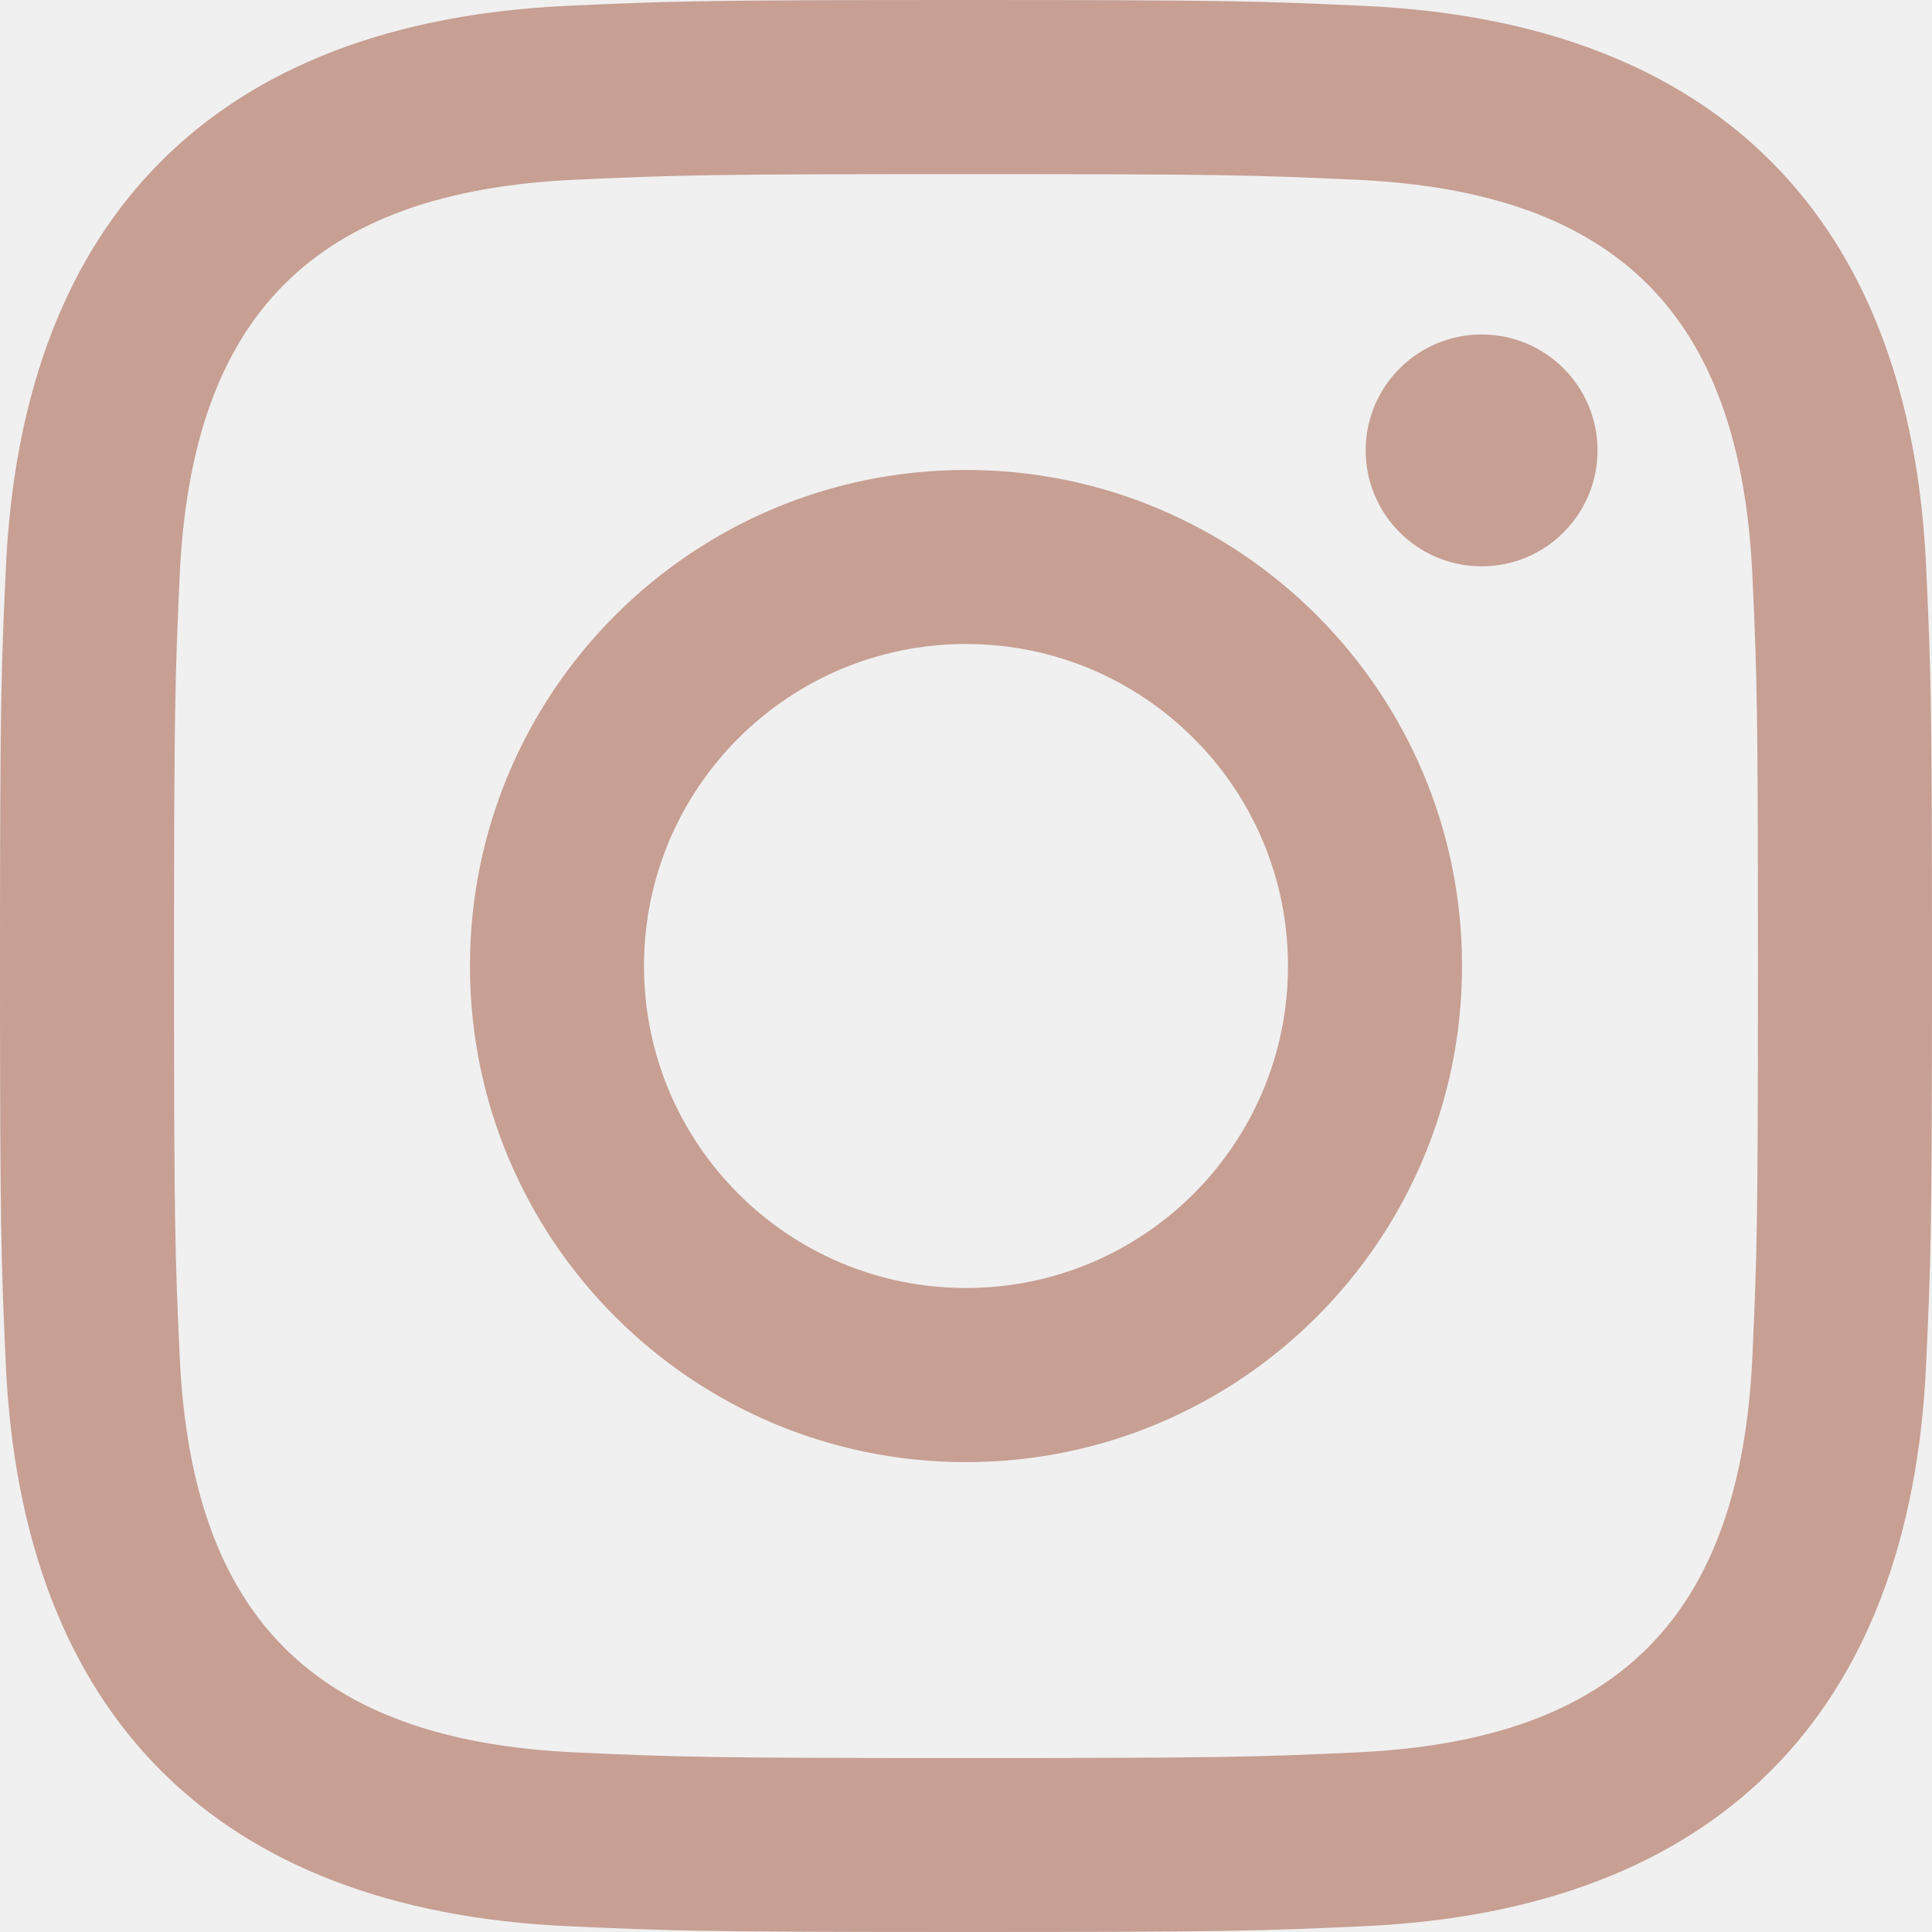
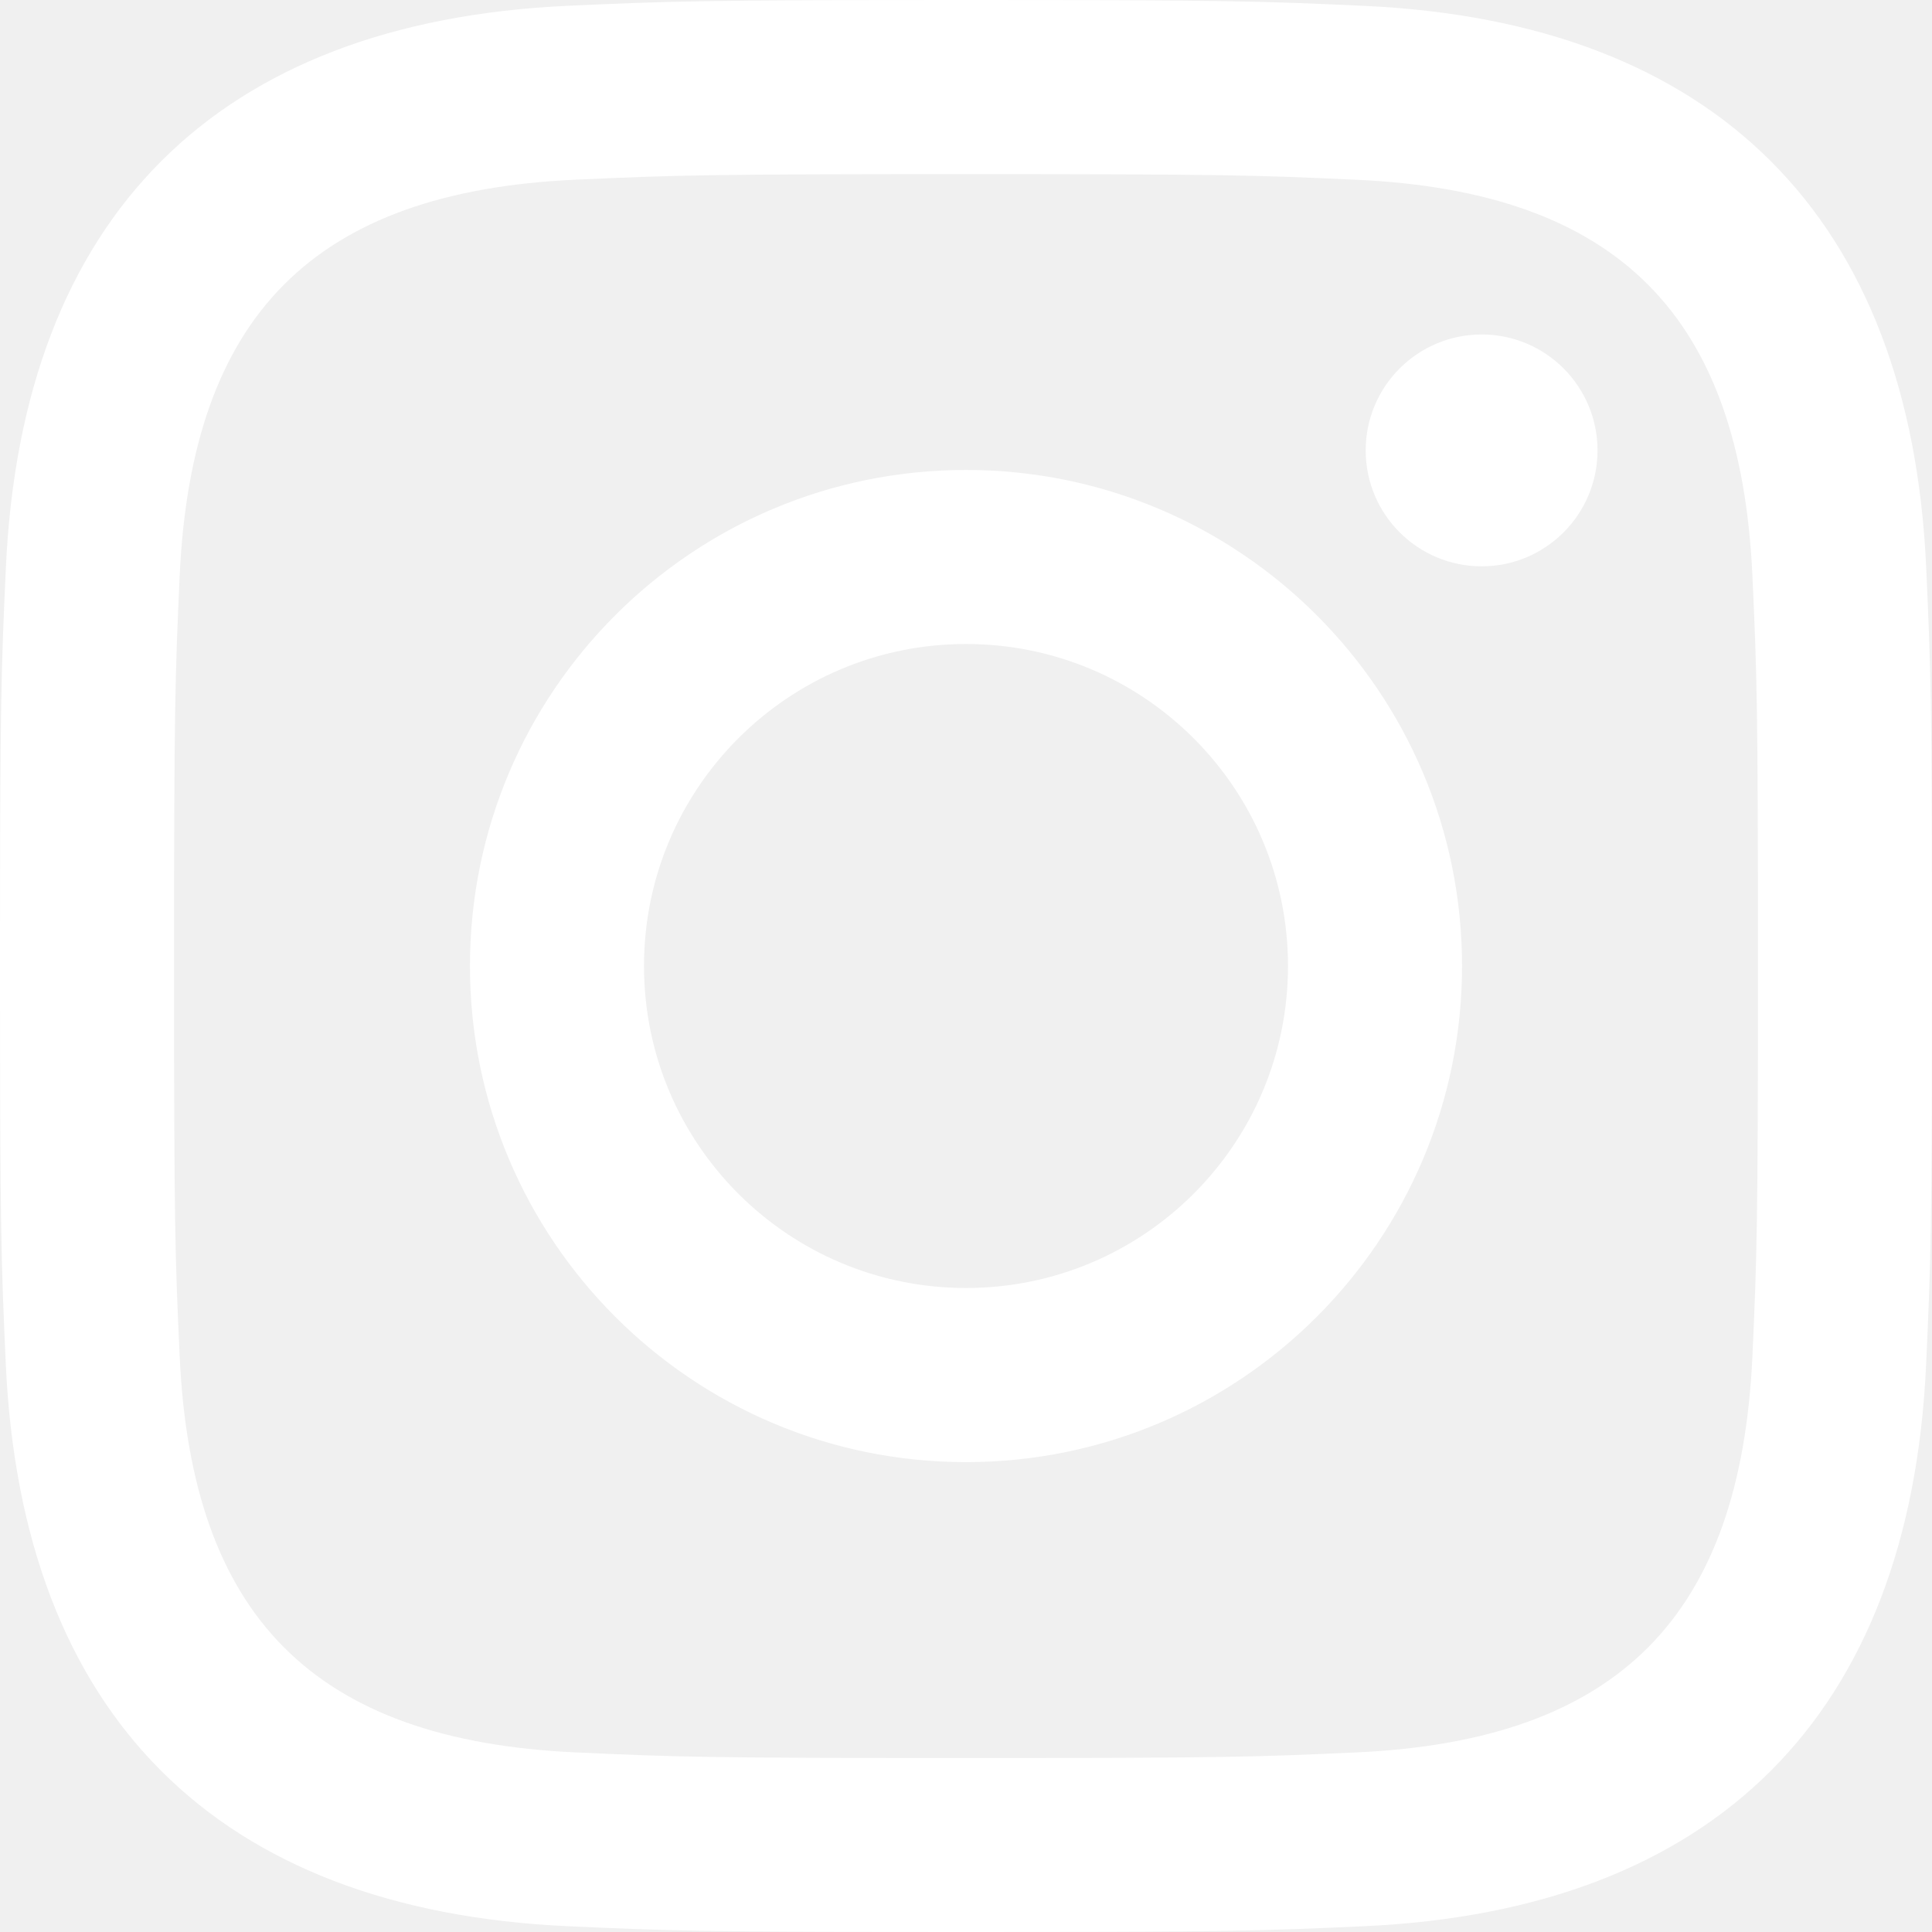
- <svg xmlns="http://www.w3.org/2000/svg" fill="#C79F93" width="24" height="24" viewBox="0 0 24 24">
+ <svg xmlns="http://www.w3.org/2000/svg" fill="white" width="24" height="24" viewBox="0 0 24 24">
  <path d="M12 2.163c3.204 0 3.584.012 4.85.07 3.252.148 4.771 1.691 4.919 4.919.058 1.265.069 1.645.069 4.849 0 3.205-.012 3.584-.069 4.849-.149 3.225-1.664 4.771-4.919 4.919-1.266.058-1.644.07-4.85.07-3.204 0-3.584-.012-4.849-.07-3.26-.149-4.771-1.699-4.919-4.92-.058-1.265-.07-1.644-.07-4.849 0-3.204.013-3.583.07-4.849.149-3.227 1.664-4.771 4.919-4.919 1.266-.057 1.645-.069 4.849-.069zm0-2.163c-3.259 0-3.667.014-4.947.072-4.358.2-6.78 2.618-6.98 6.98-.059 1.281-.073 1.689-.073 4.948 0 3.259.014 3.668.072 4.948.2 4.358 2.618 6.78 6.98 6.98 1.281.058 1.689.072 4.948.072 3.259 0 3.668-.014 4.948-.072 4.354-.2 6.782-2.618 6.979-6.98.059-1.28.073-1.689.073-4.948 0-3.259-.014-3.667-.072-4.947-.196-4.354-2.617-6.78-6.979-6.98-1.281-.059-1.69-.073-4.949-.073zm0 5.838c-3.403 0-6.162 2.759-6.162 6.162s2.759 6.163 6.162 6.163 6.162-2.759 6.162-6.163c0-3.403-2.759-6.162-6.162-6.162zm0 10.162c-2.209 0-4-1.79-4-4 0-2.209 1.791-4 4-4s4 1.791 4 4c0 2.21-1.791 4-4 4zm6.406-11.845c-.796 0-1.441.645-1.441 1.44s.645 1.44 1.441 1.44c.795 0 1.439-.645 1.439-1.44s-.644-1.44-1.439-1.44z" />
</svg>
